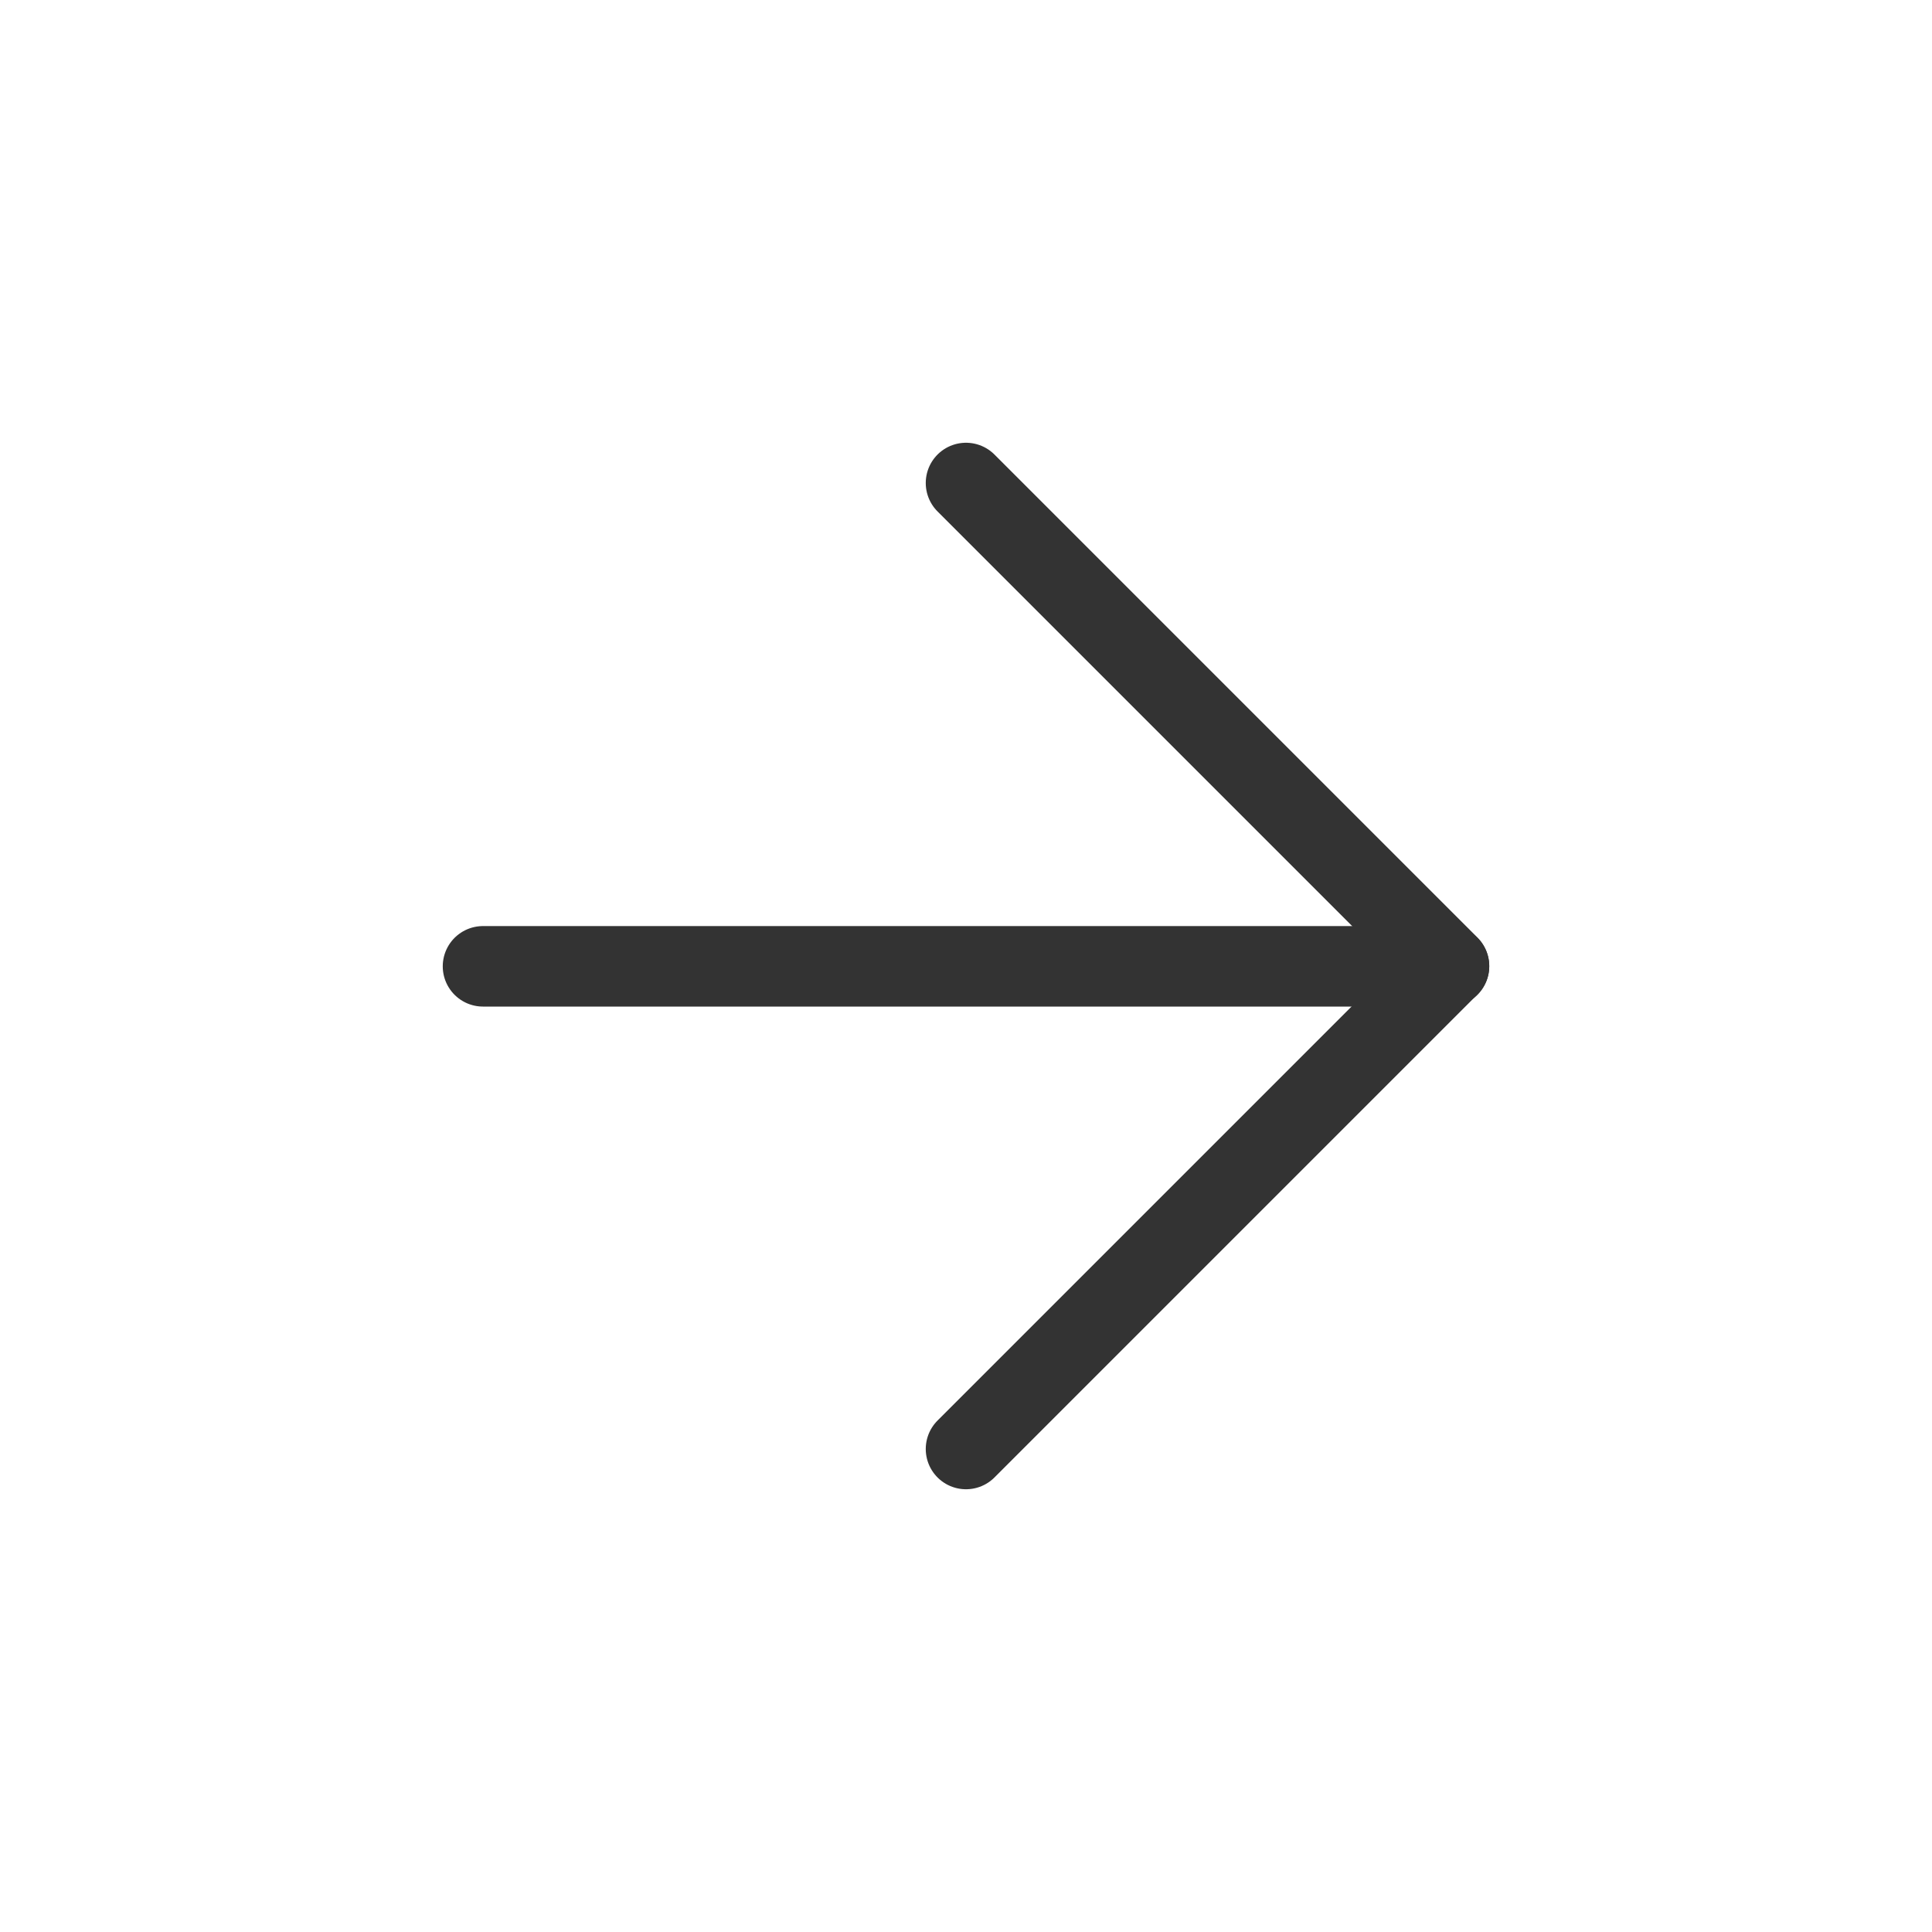
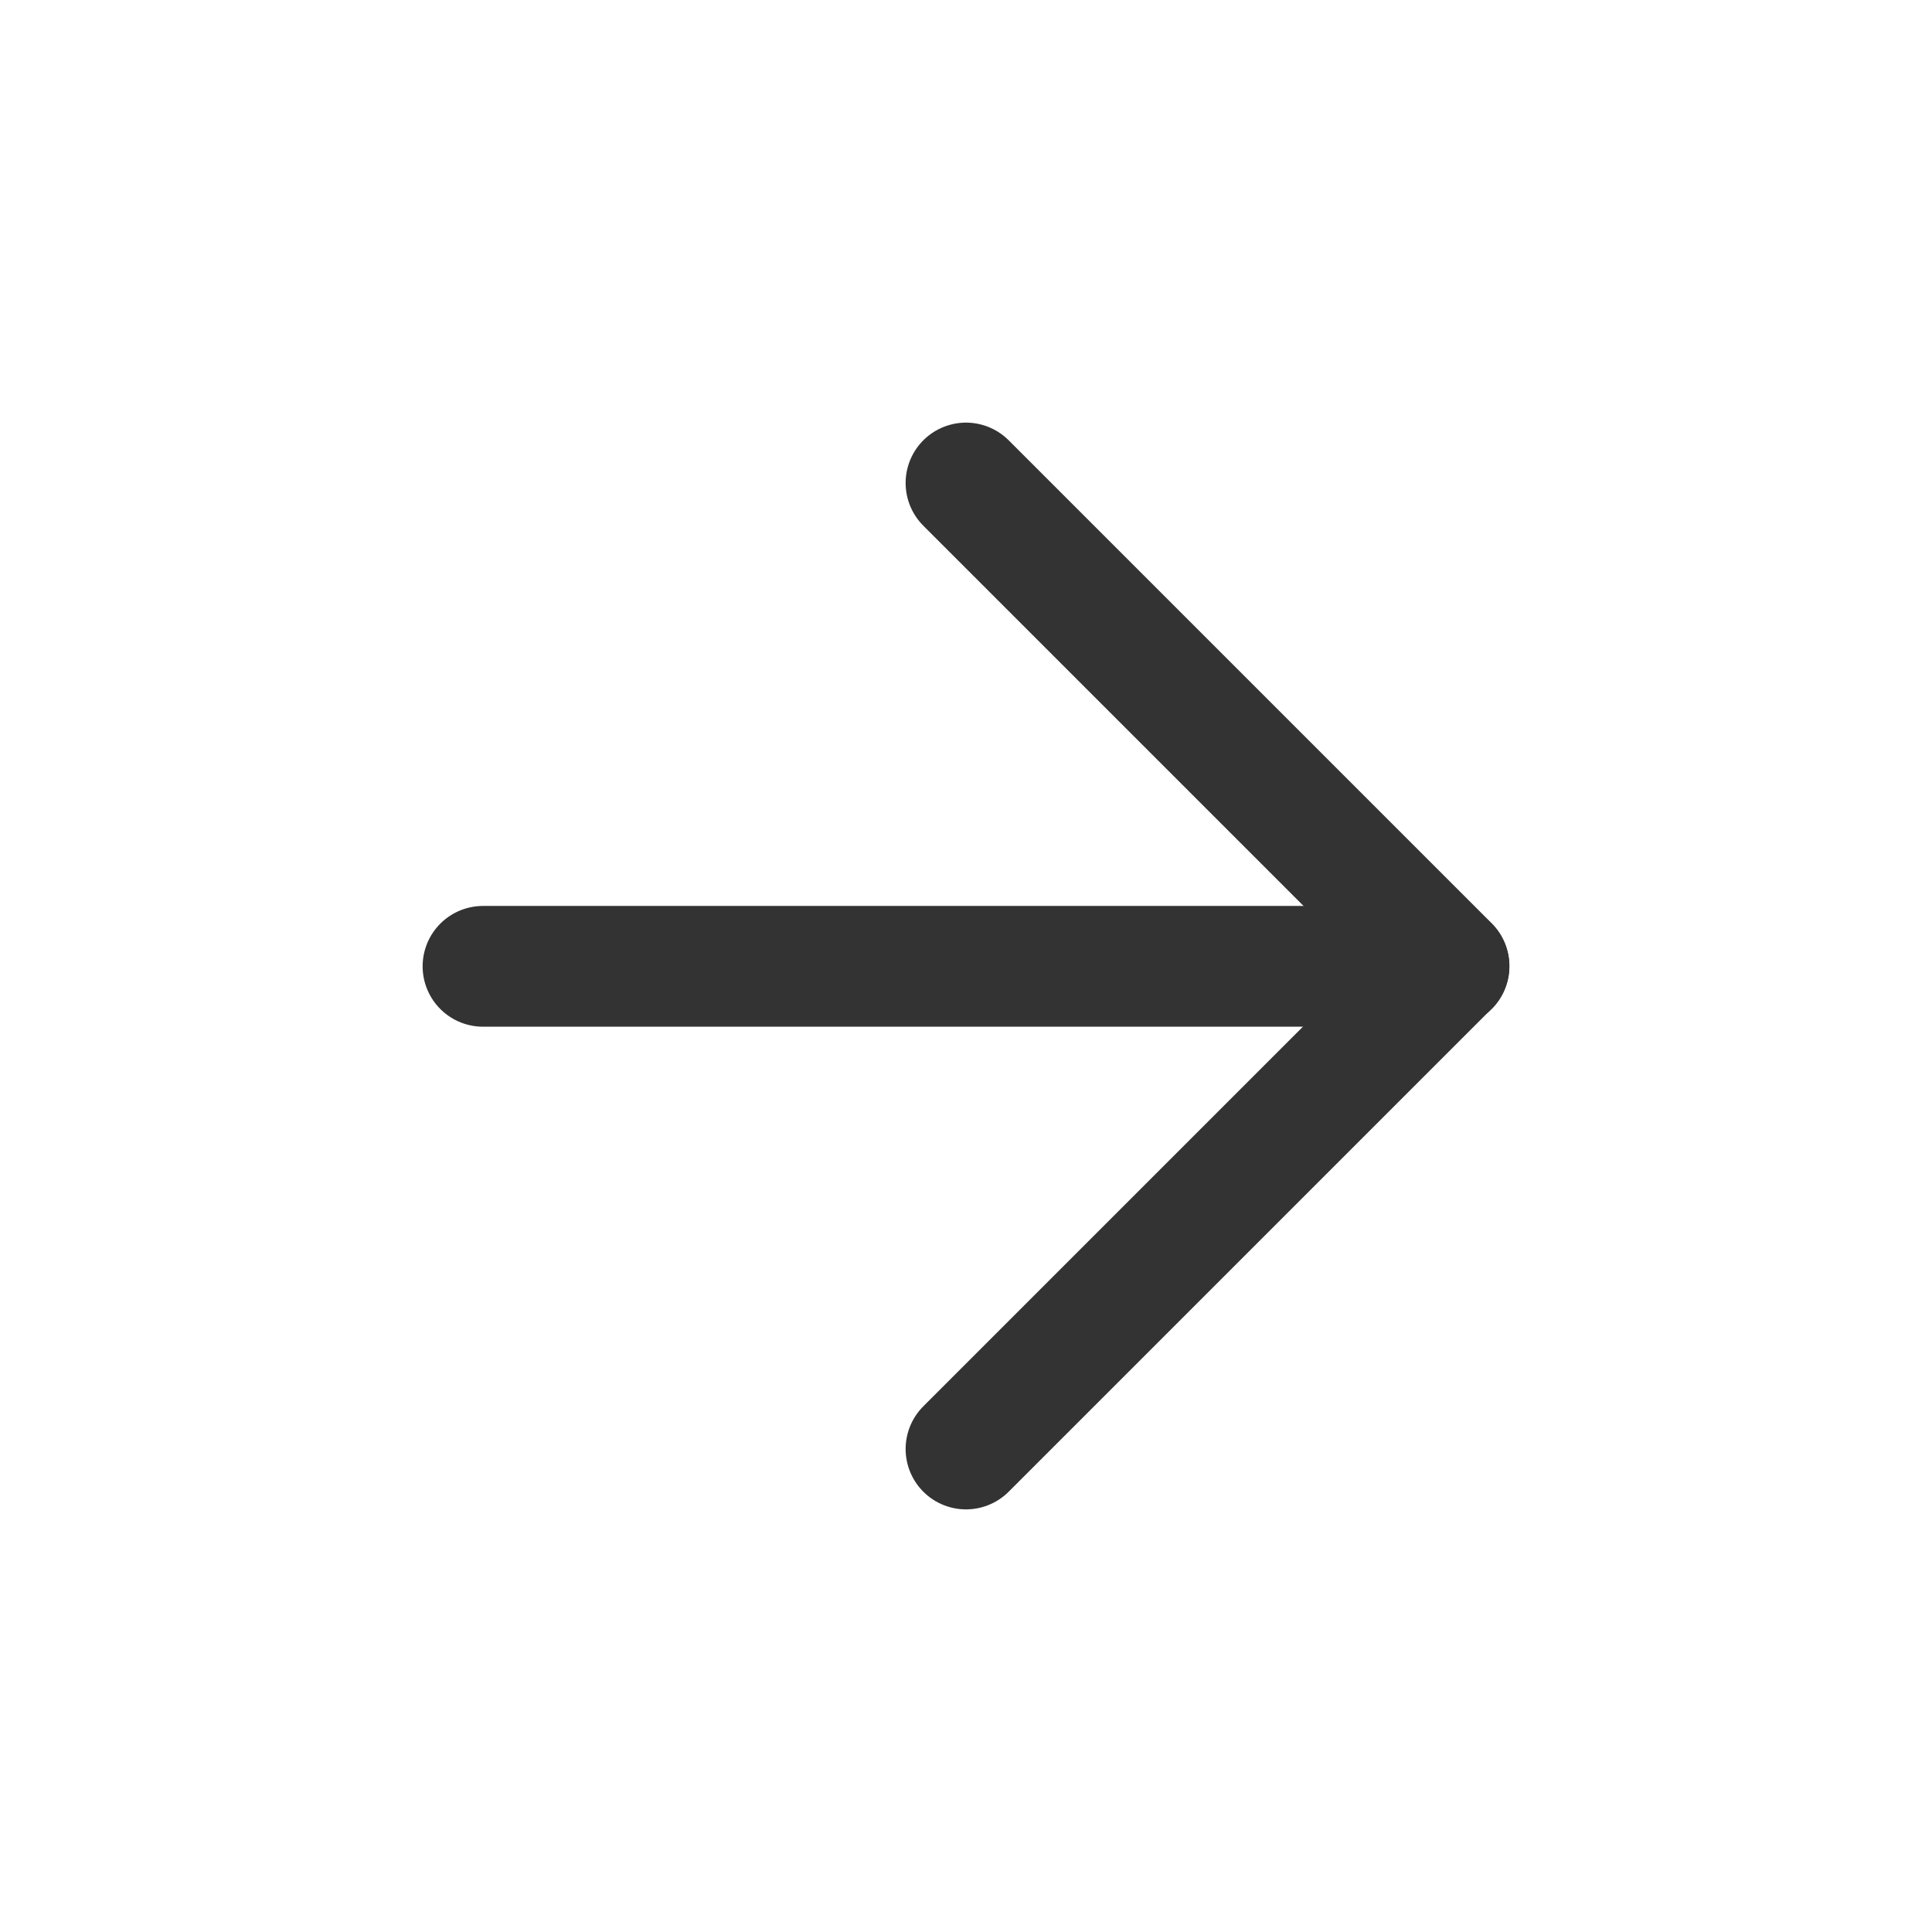
<svg xmlns="http://www.w3.org/2000/svg" width="16" height="16" viewBox="0 0 48 48" fill="none">
-   <path d="M36 24.008H12" stroke="#333" stroke-width="2" stroke-linecap="round" stroke-linejoin="round" />
-   <path d="M24 12L36 24L24 36" stroke="#333" stroke-width="2" stroke-linecap="round" stroke-linejoin="round" />
+   <path d="M36 24.008H12" stroke="#333" stroke-width="3" stroke-linecap="round" stroke-linejoin="round" />
+   <path d="M24 12L36 24L24 36" stroke="#333" stroke-width="3" stroke-linecap="round" stroke-linejoin="round" />
</svg>
